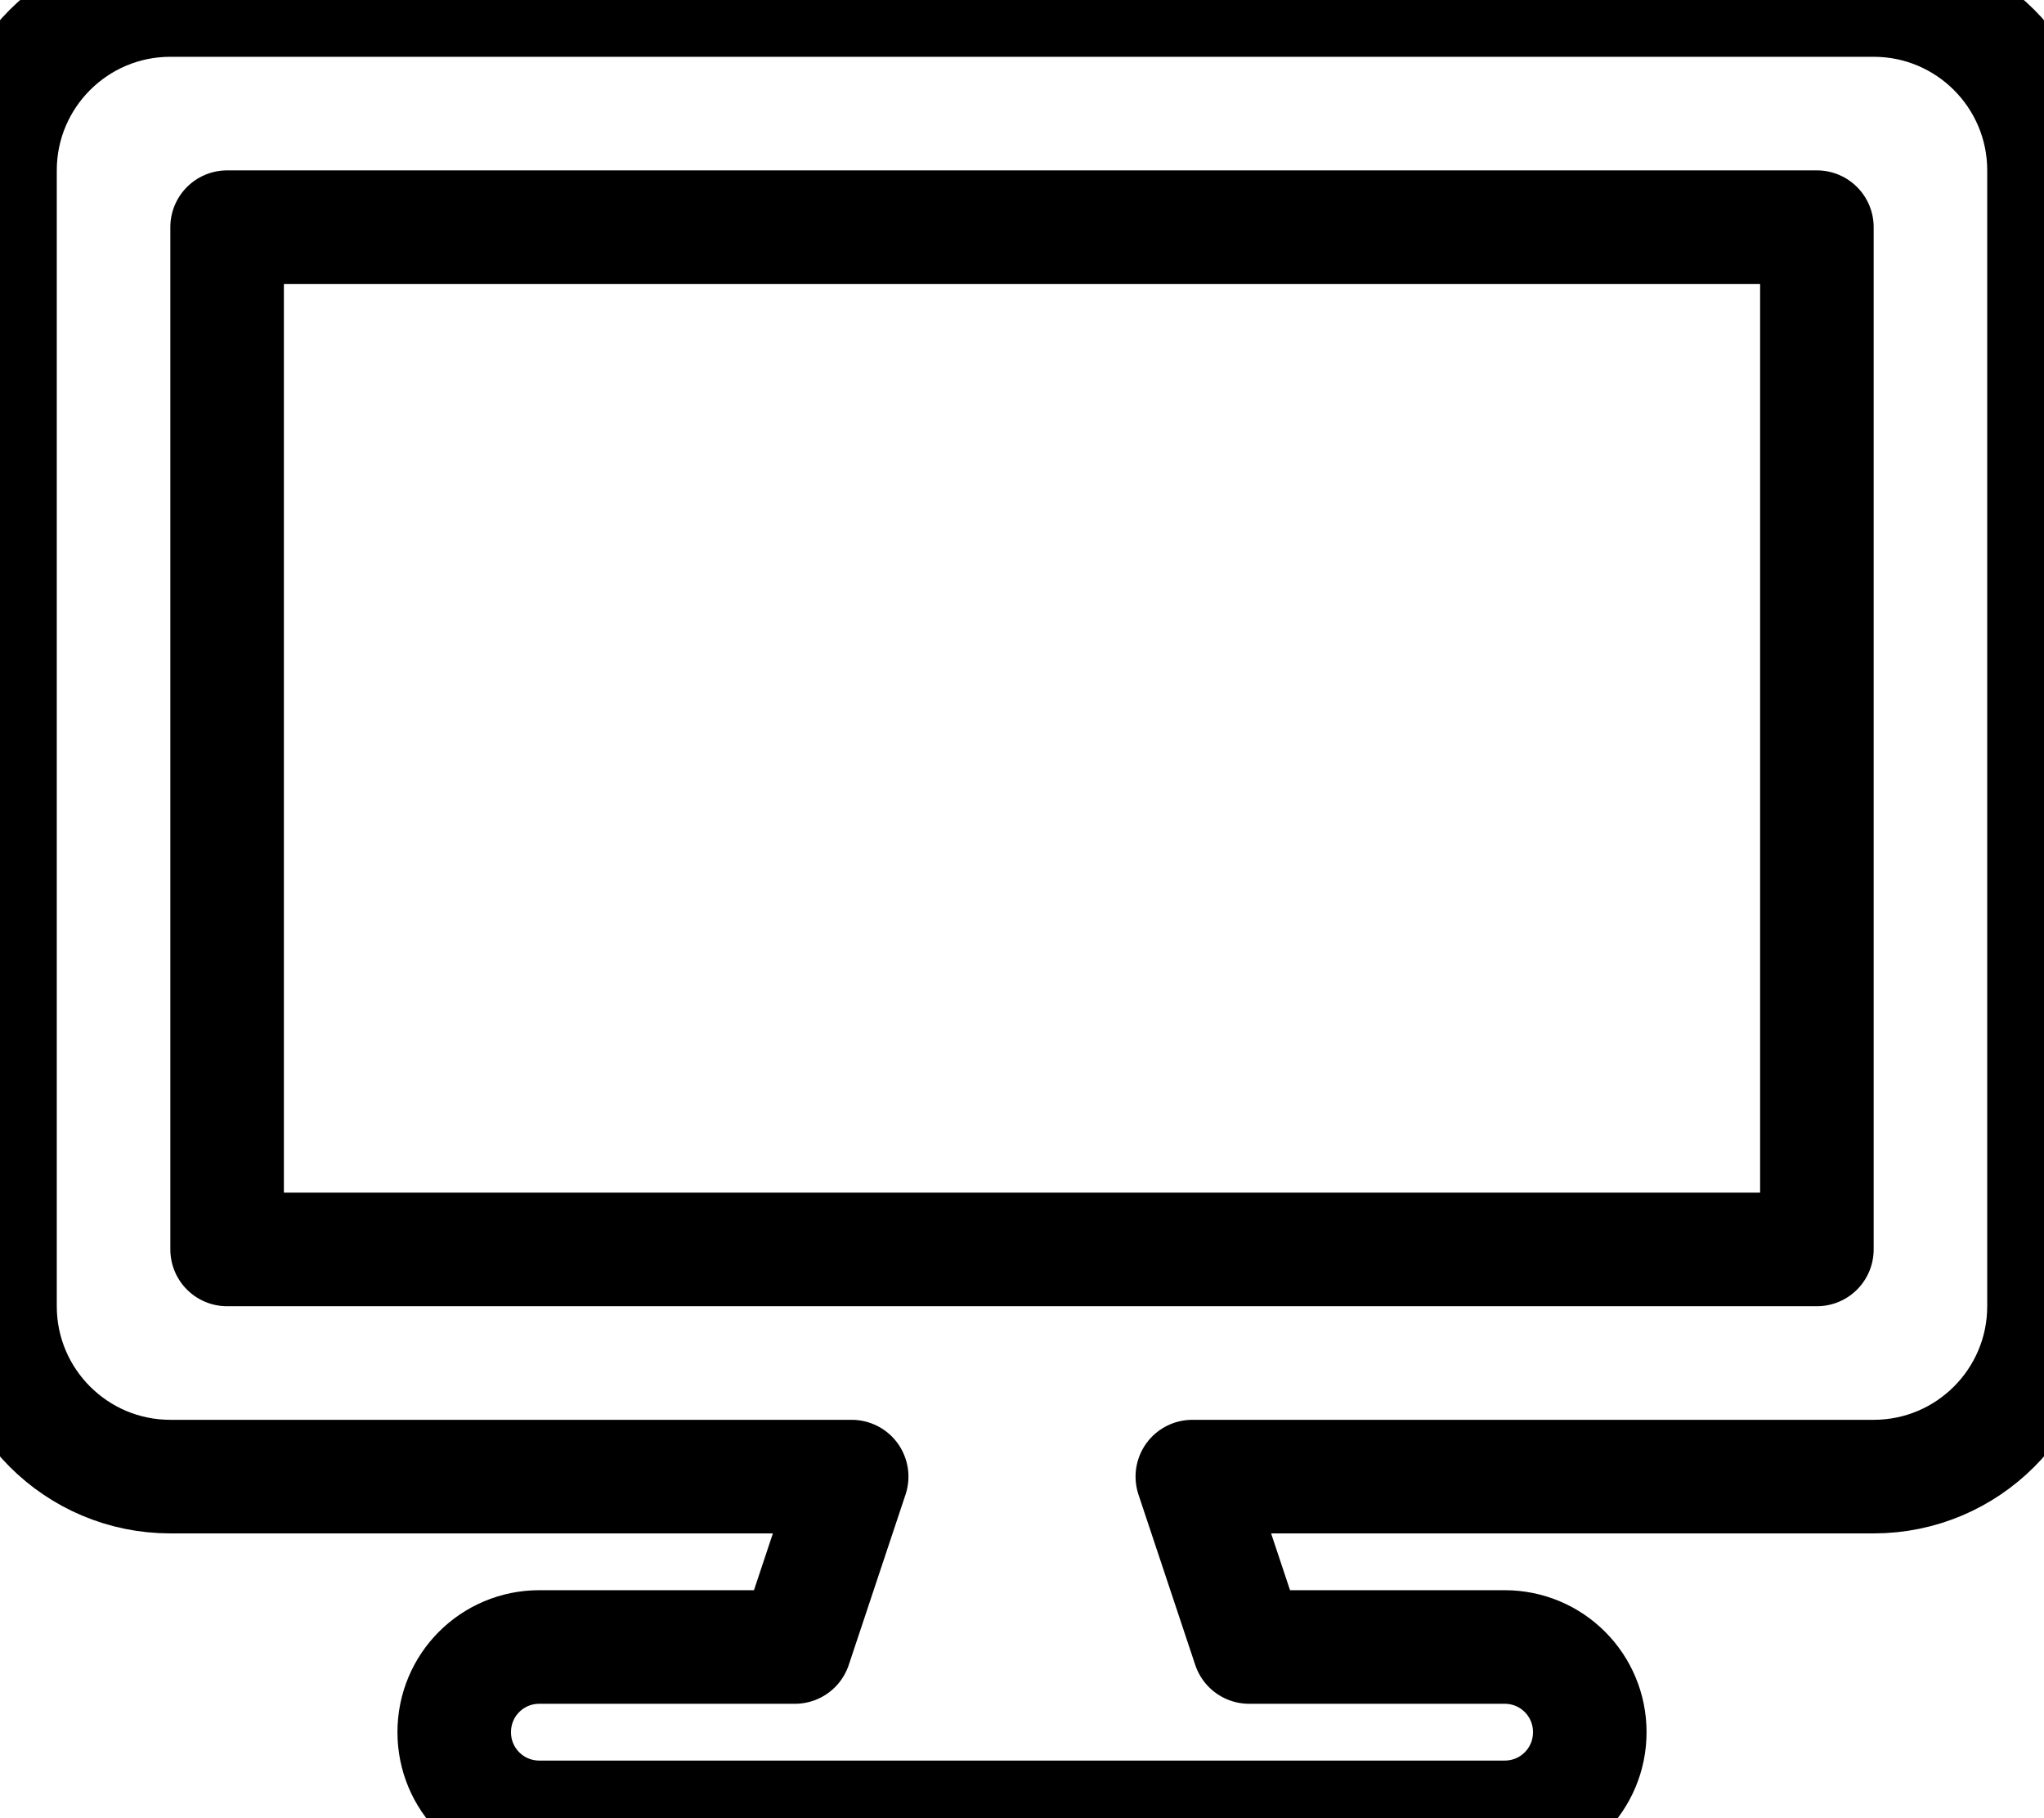
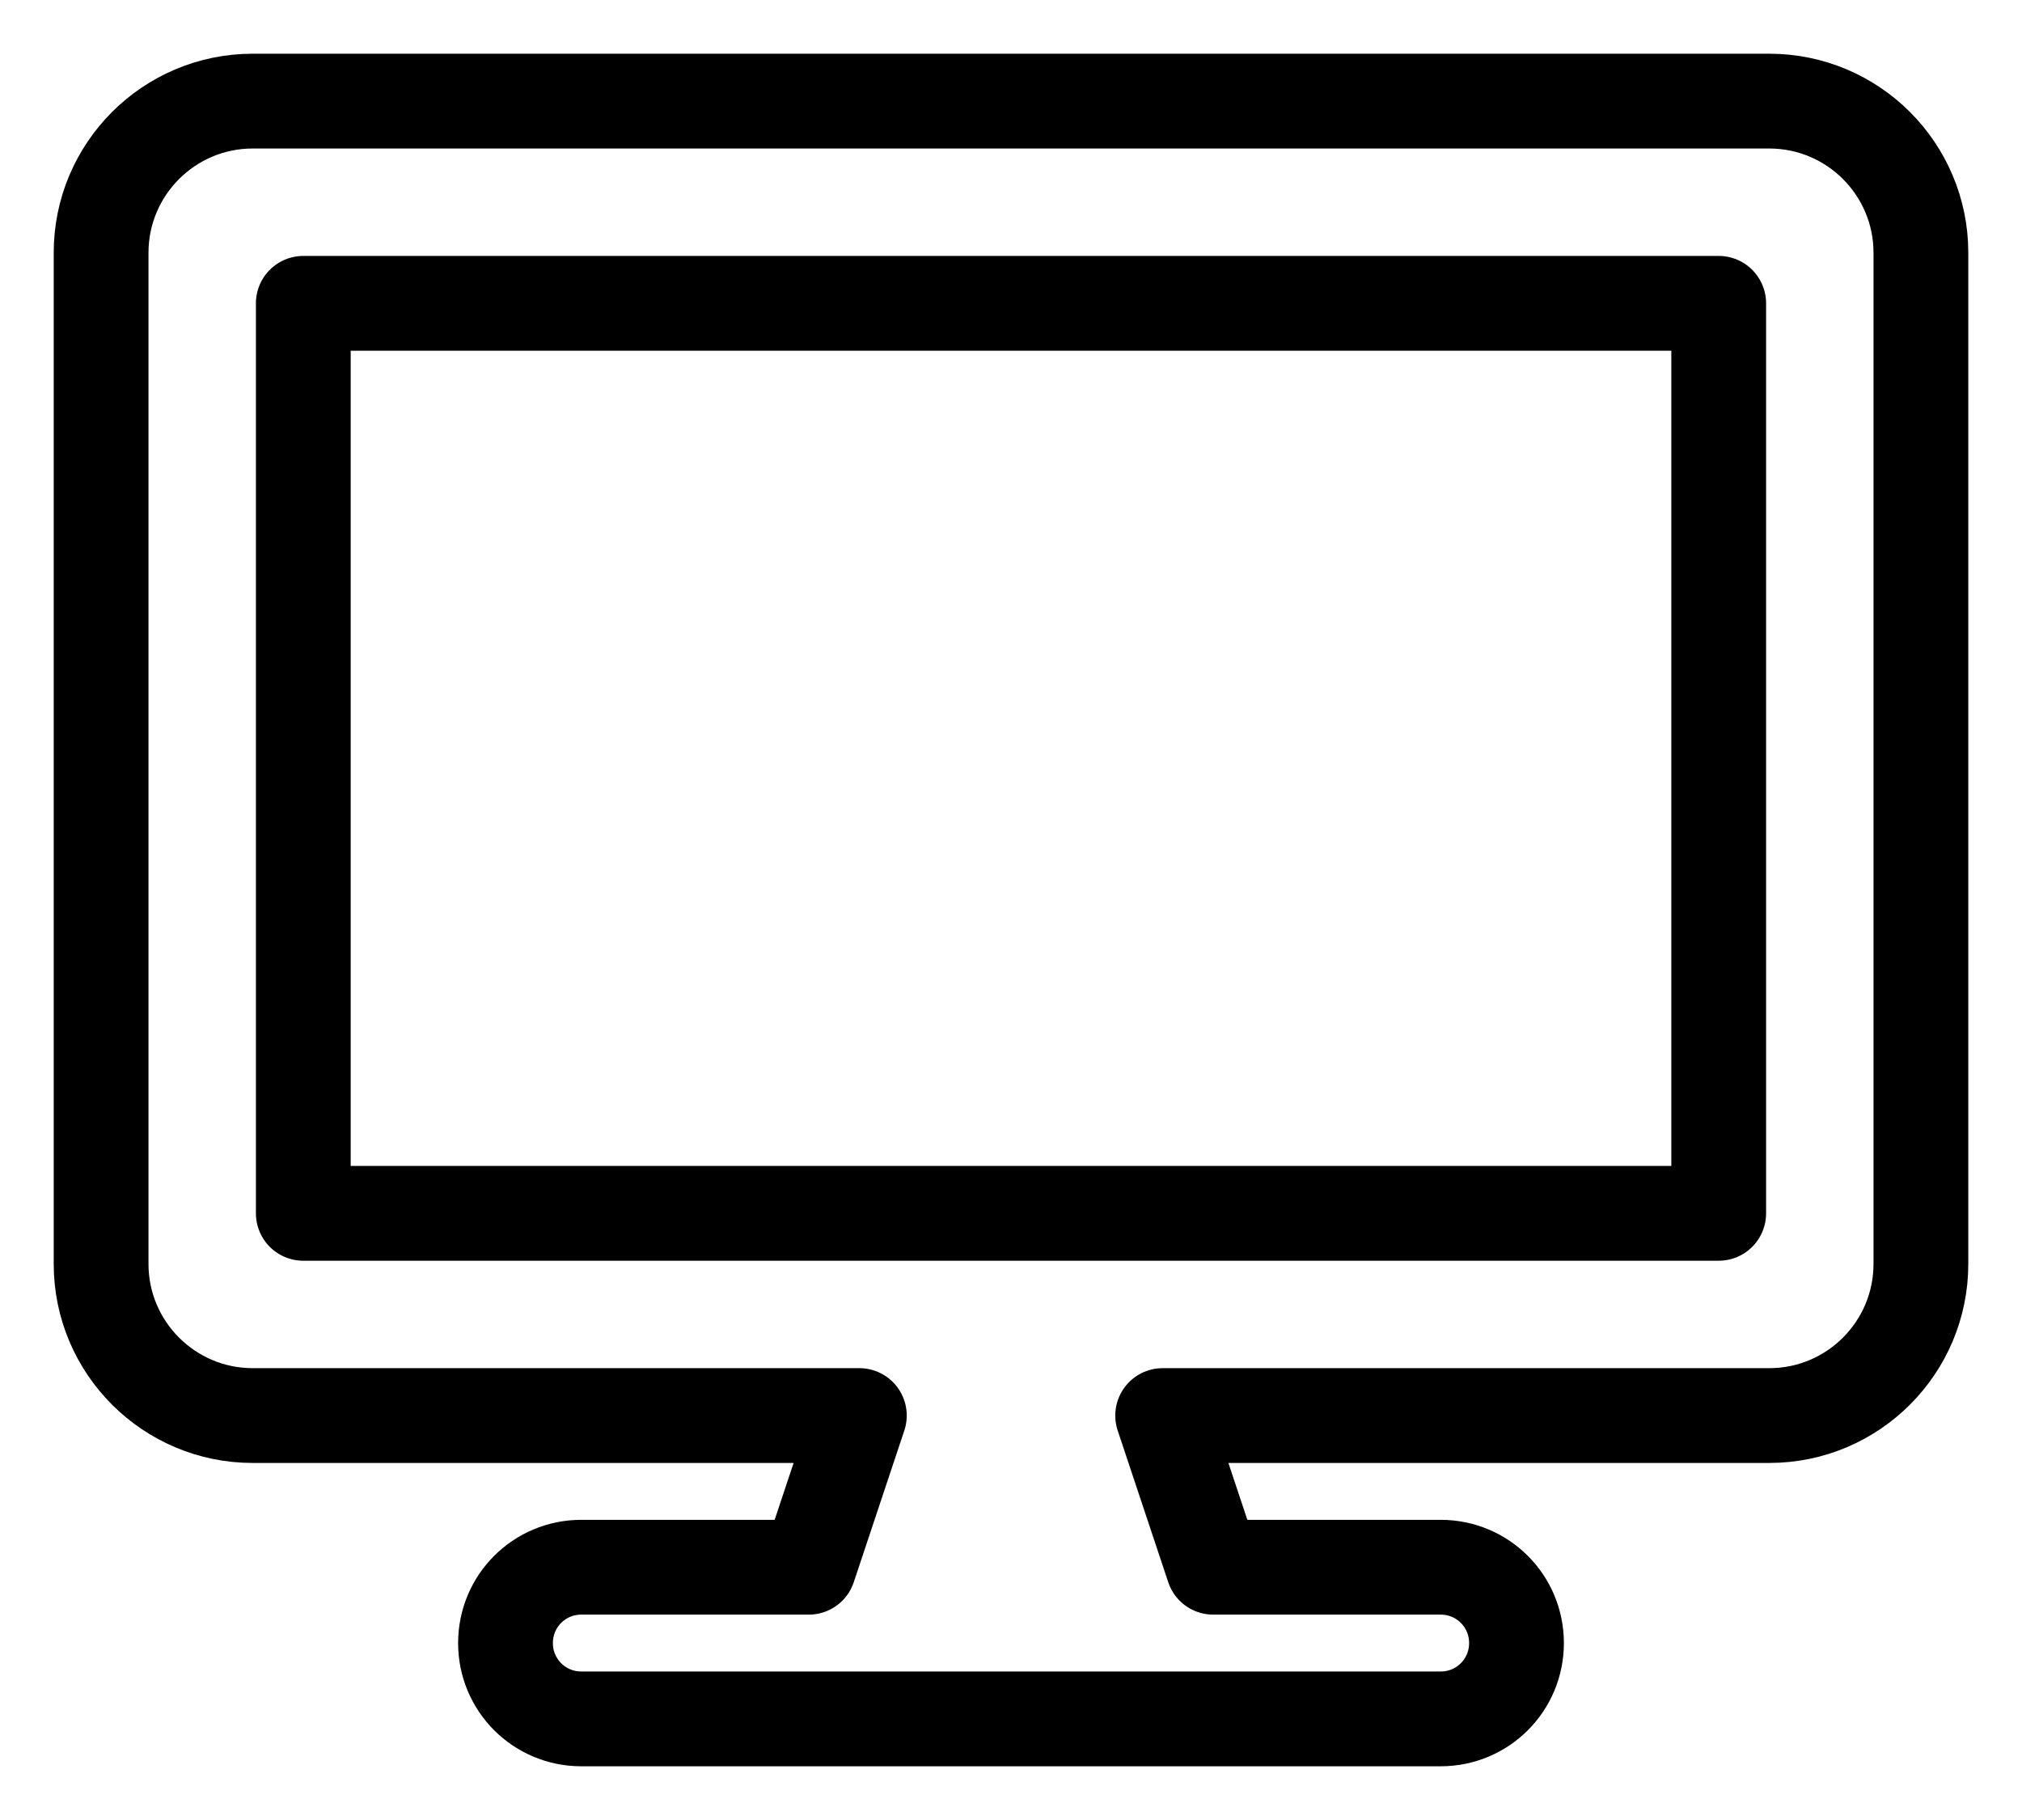
- <svg xmlns="http://www.w3.org/2000/svg" viewBox="0 0 576 512">
-   <path fill="none" stroke="currentColor" stroke-width="32" stroke-linecap="round" stroke-linejoin="round" d="M528 0H48C21.5 0 0 21.5 0 48v320c0 26.5 21.5 48 48 48h192l-16 48h-72c-13.3 0-24 10.7-24 24s10.7 24 24 24h272c13.3 0 24-10.7 24-24s-10.7-24-24-24h-72l-16-48h192c26.5 0 48-21.5 48-48V48c0-26.5-21.5-48-48-48zm-16 352H64V64h448v288z" />
+ <svg xmlns="http://www.w3.org/2000/svg" viewBox="-32 -32 640 576">
+   <path fill="none" stroke="currentColor" stroke-width="30" stroke-linecap="round" stroke-linejoin="round" d="M528 0H48C21.5 0 0 21.5 0 48v320c0 26.5 21.5 48 48 48h192l-16 48h-72c-13.3 0-24 10.7-24 24s10.7 24 24 24h272c13.3 0 24-10.7 24-24s-10.7-24-24-24h-72l-16-48h192c26.5 0 48-21.5 48-48V48c0-26.5-21.5-48-48-48zm-16 352H64V64h448v288z" />
</svg>
